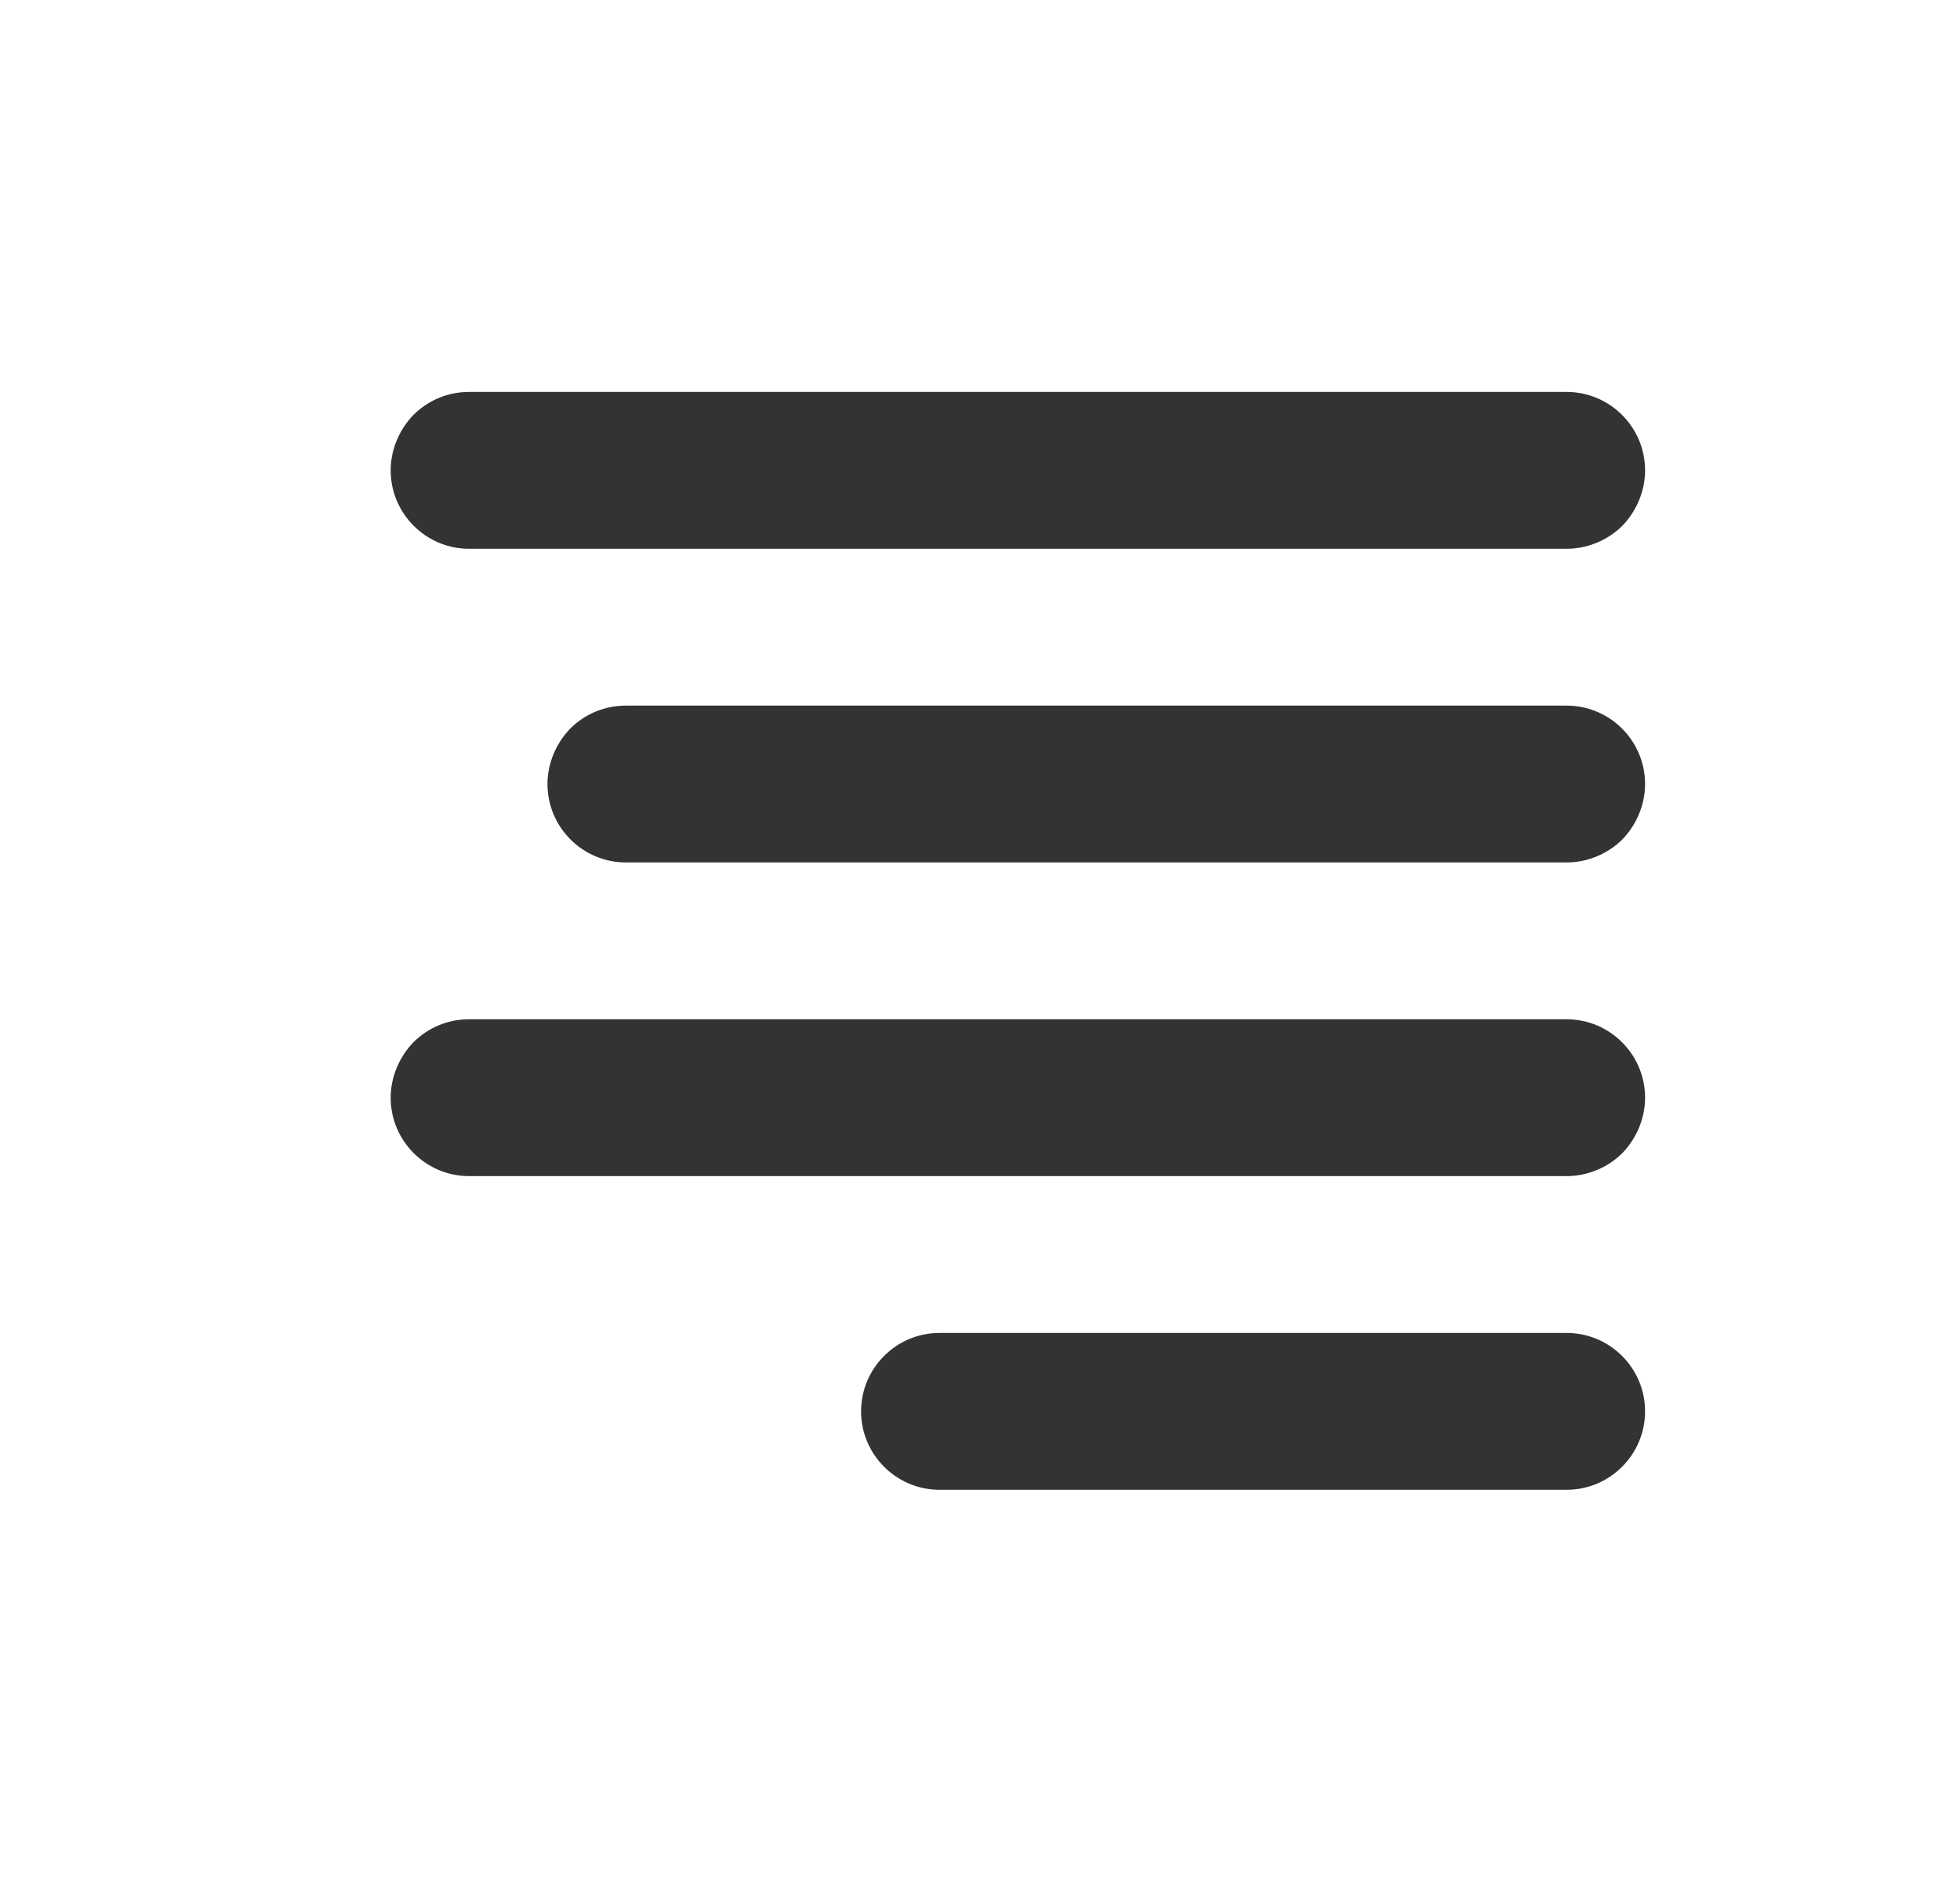
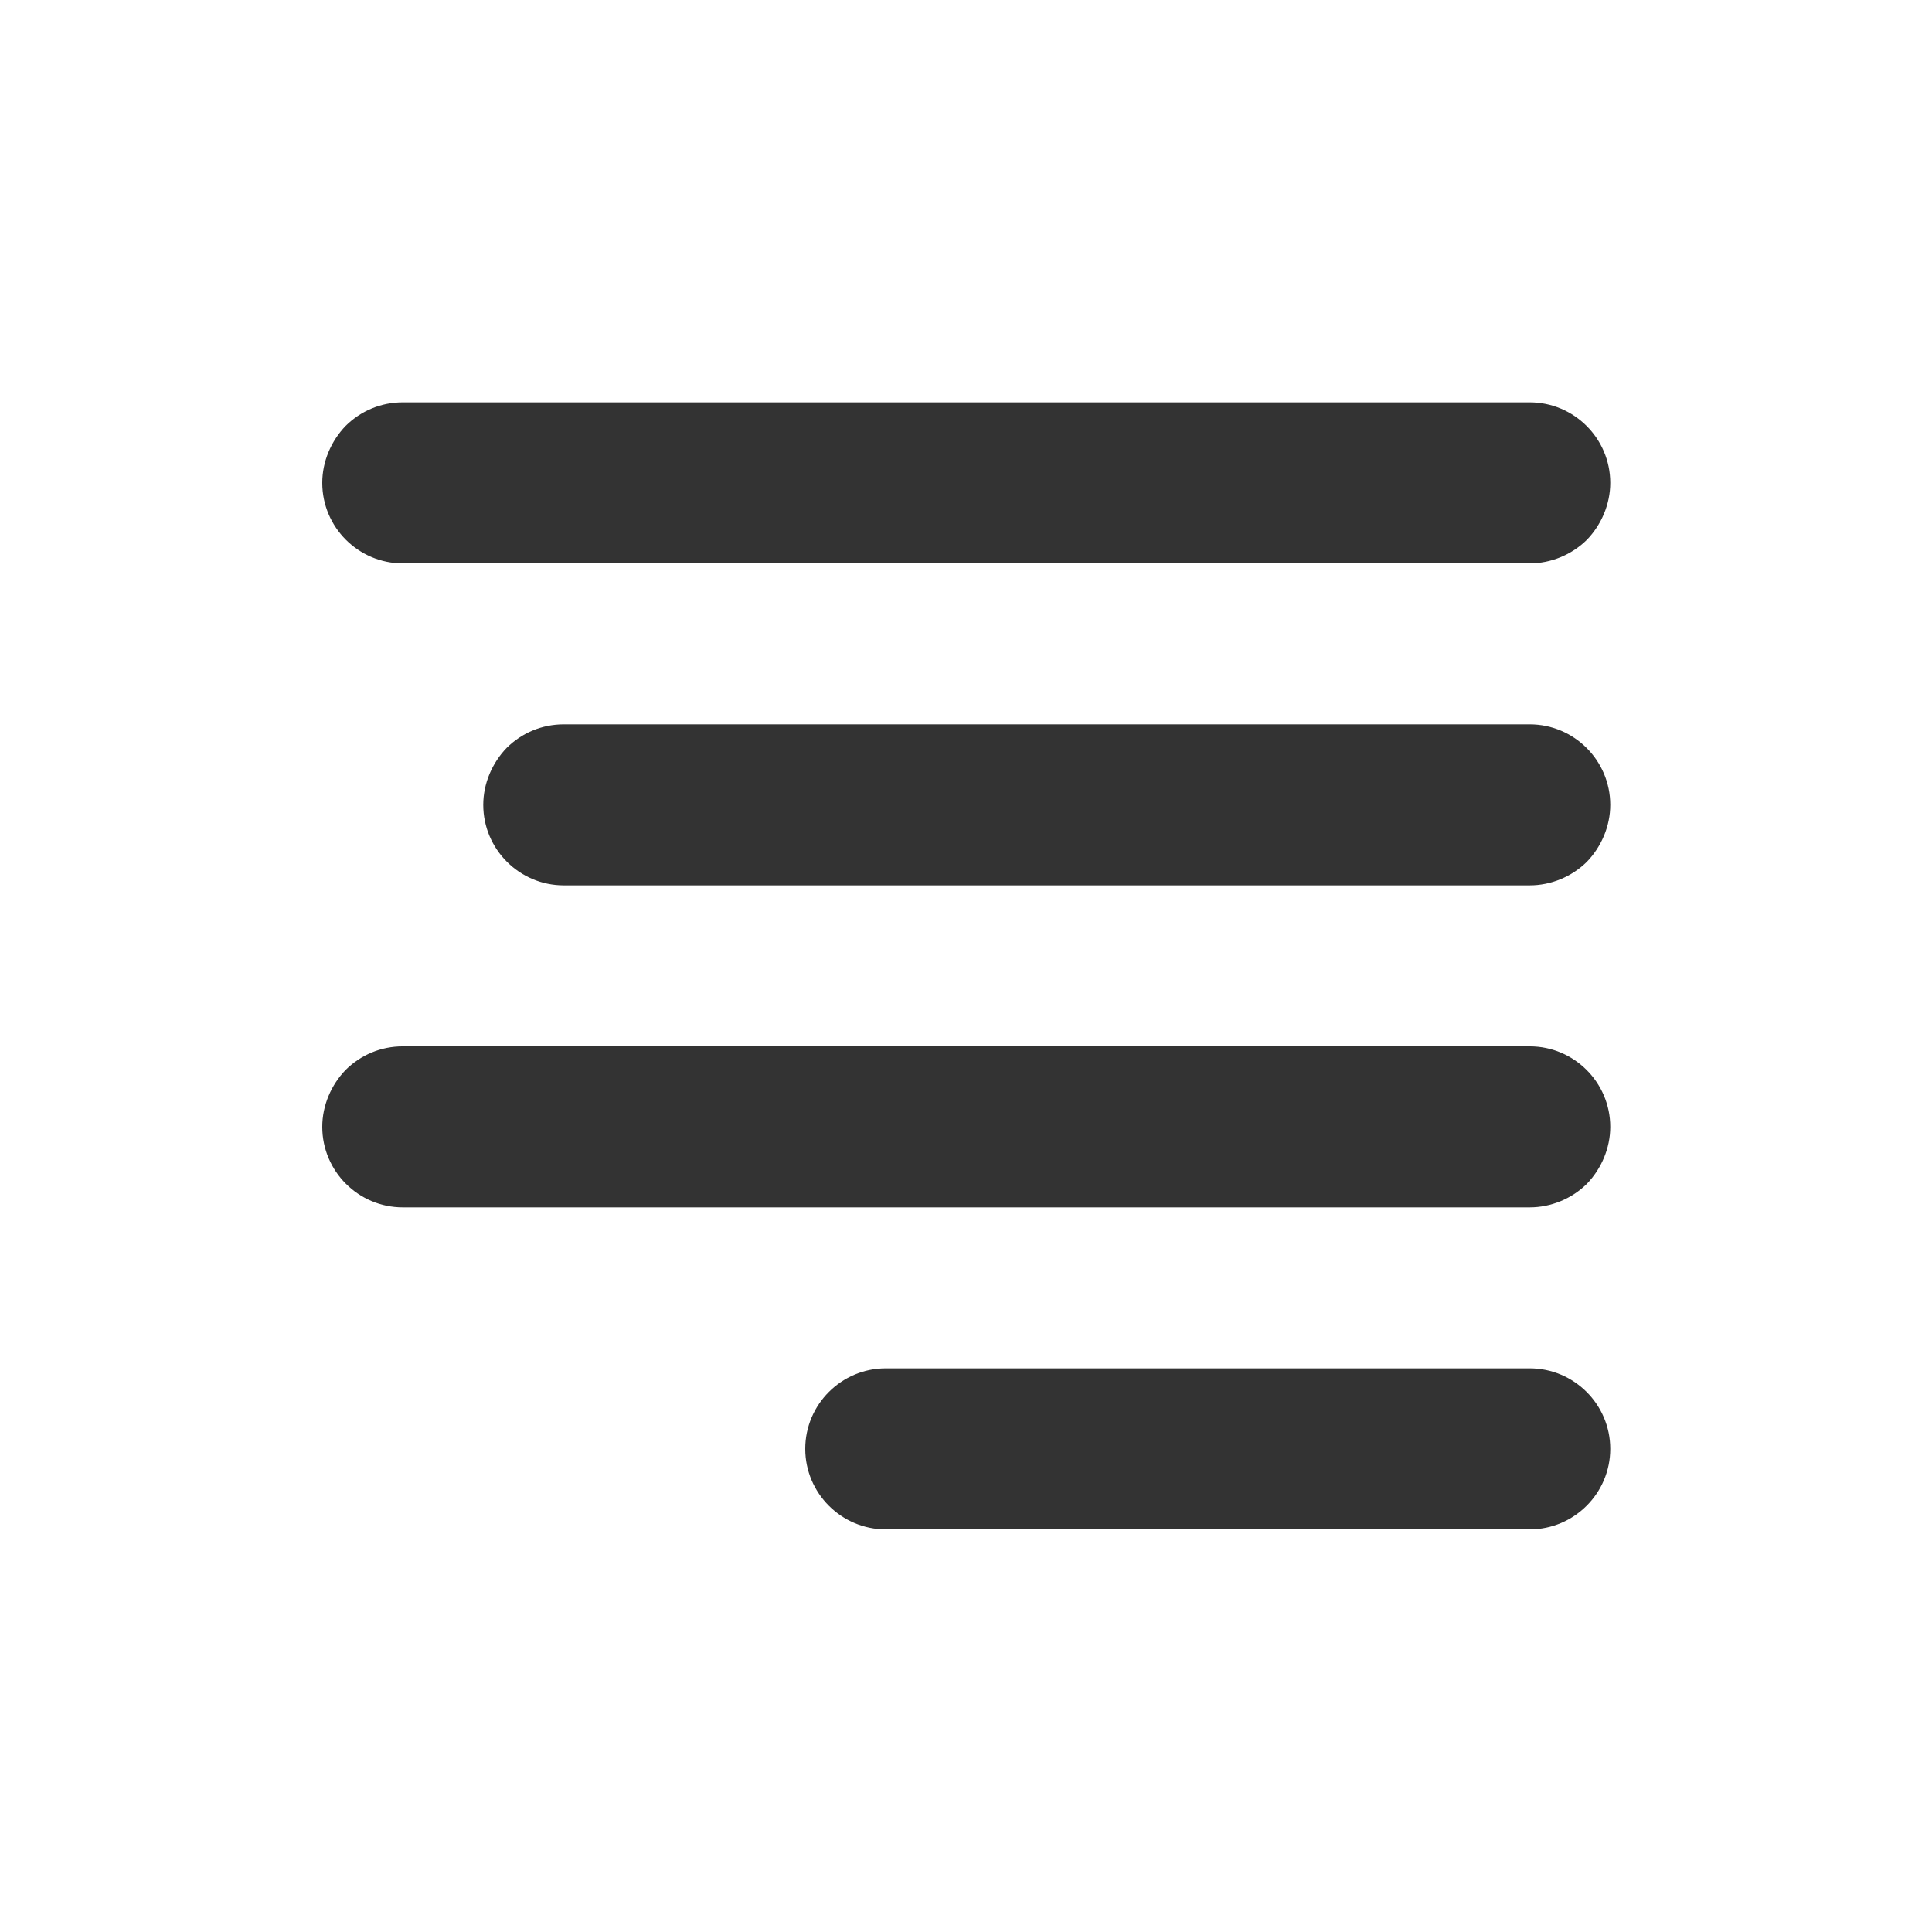
- <svg xmlns="http://www.w3.org/2000/svg" width="25px" height="24px" version="1.1" xml:space="preserve" style="fill-rule:evenodd;clip-rule:evenodd;stroke-linejoin:round;stroke-miterlimit:1.414;">
-   <g transform="matrix(1,0,0,1,-1058,-558)">
-     <g id="ui.regular.alignRight" transform="matrix(0.800768,0,0,0.984948,1058.98,558)">
+ <svg xmlns="http://www.w3.org/2000/svg" width="24px" height="24px" version="1.1" xml:space="preserve" style="fill-rule:evenodd;clip-rule:evenodd;stroke-linejoin:round;stroke-miterlimit:1.414;">
+   <g transform="matrix(1,0,0,1,-1059,-558)">
+     <g id="ui.regular.alignRight" transform="matrix(0.800768,0,0,0.984948,1059,558)">
      <rect x="0" y="0" width="29.971" height="24.367" style="fill:none;" />
      <g transform="matrix(-1.2488,0,-0,1.01528,2366.48,-566.528)">
        <path d="M1875,576C1875,575.448 1875.45,575 1876,575C1877.92,575 1882.08,575 1884,575C1884.55,575 1885,575.448 1885,576C1885,576.552 1884.55,577 1884,577C1882.08,577 1877.92,577 1876,577C1875.45,577 1875,576.552 1875,576C1875,576 1875,576 1875,576ZM1875,572C1875,571.448 1875.45,571 1876,571C1878.87,571 1887.13,571 1890,571C1890.27,571 1890.52,571.105 1890.71,571.293C1890.89,571.48 1891,571.735 1891,572C1891,572.552 1890.55,573 1890,573C1887.13,573 1878.87,573 1876,573C1875.74,573 1875.48,572.895 1875.29,572.707C1875.11,572.52 1875,572.265 1875,572C1875,572 1875,572 1875,572ZM1875,568C1875,567.448 1875.45,567 1876,567C1878.58,567 1885.42,567 1888,567C1888.27,567 1888.52,567.105 1888.71,567.293C1888.89,567.48 1889,567.735 1889,568C1889,568.552 1888.55,569 1888,569C1885.42,569 1878.58,569 1876,569C1875.74,569 1875.48,568.895 1875.29,568.707C1875.11,568.52 1875,568.265 1875,568C1875,568 1875,568 1875,568ZM1875,564C1875,563.448 1875.45,563 1876,563C1878.87,563 1887.13,563 1890,563C1890.27,563 1890.52,563.105 1890.71,563.293C1890.89,563.48 1891,563.735 1891,564C1891,564.552 1890.55,565 1890,565C1887.13,565 1878.87,565 1876,565C1875.74,565 1875.48,564.895 1875.29,564.707C1875.11,564.52 1875,564.265 1875,564C1875,564 1875,564 1875,564Z" style="fill:rgb(51,51,51);" />
      </g>
    </g>
  </g>
</svg>
